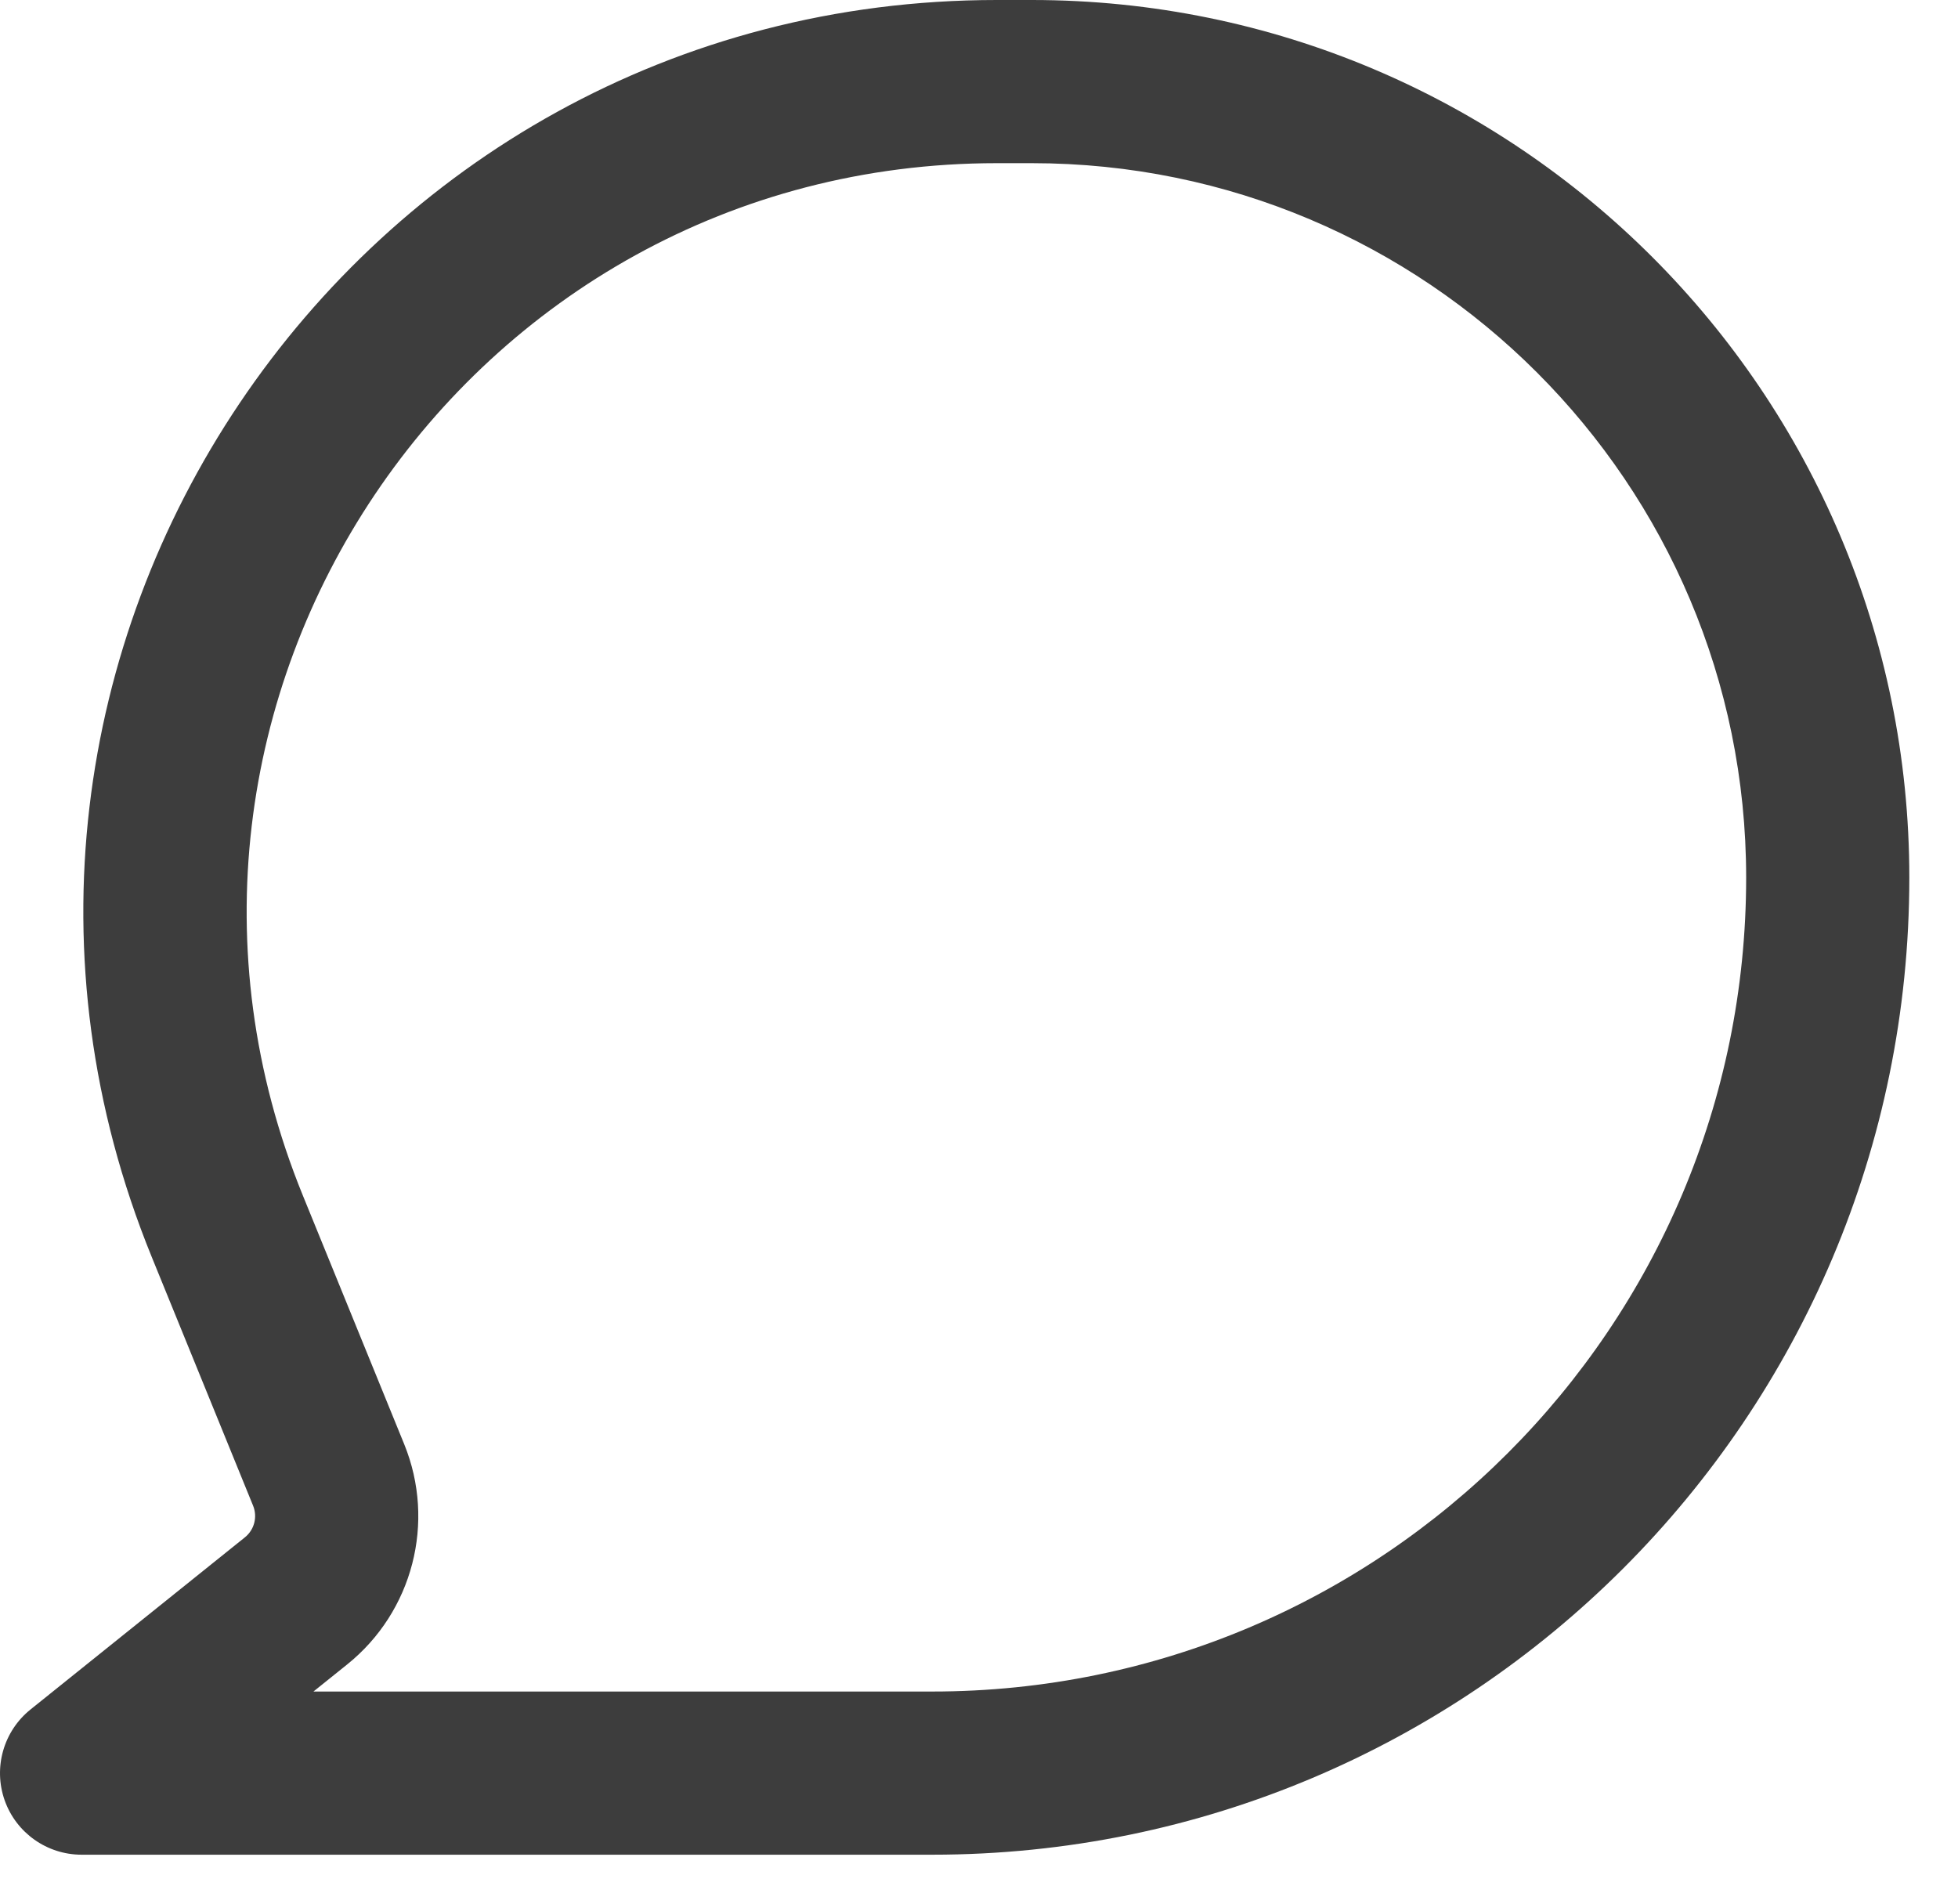
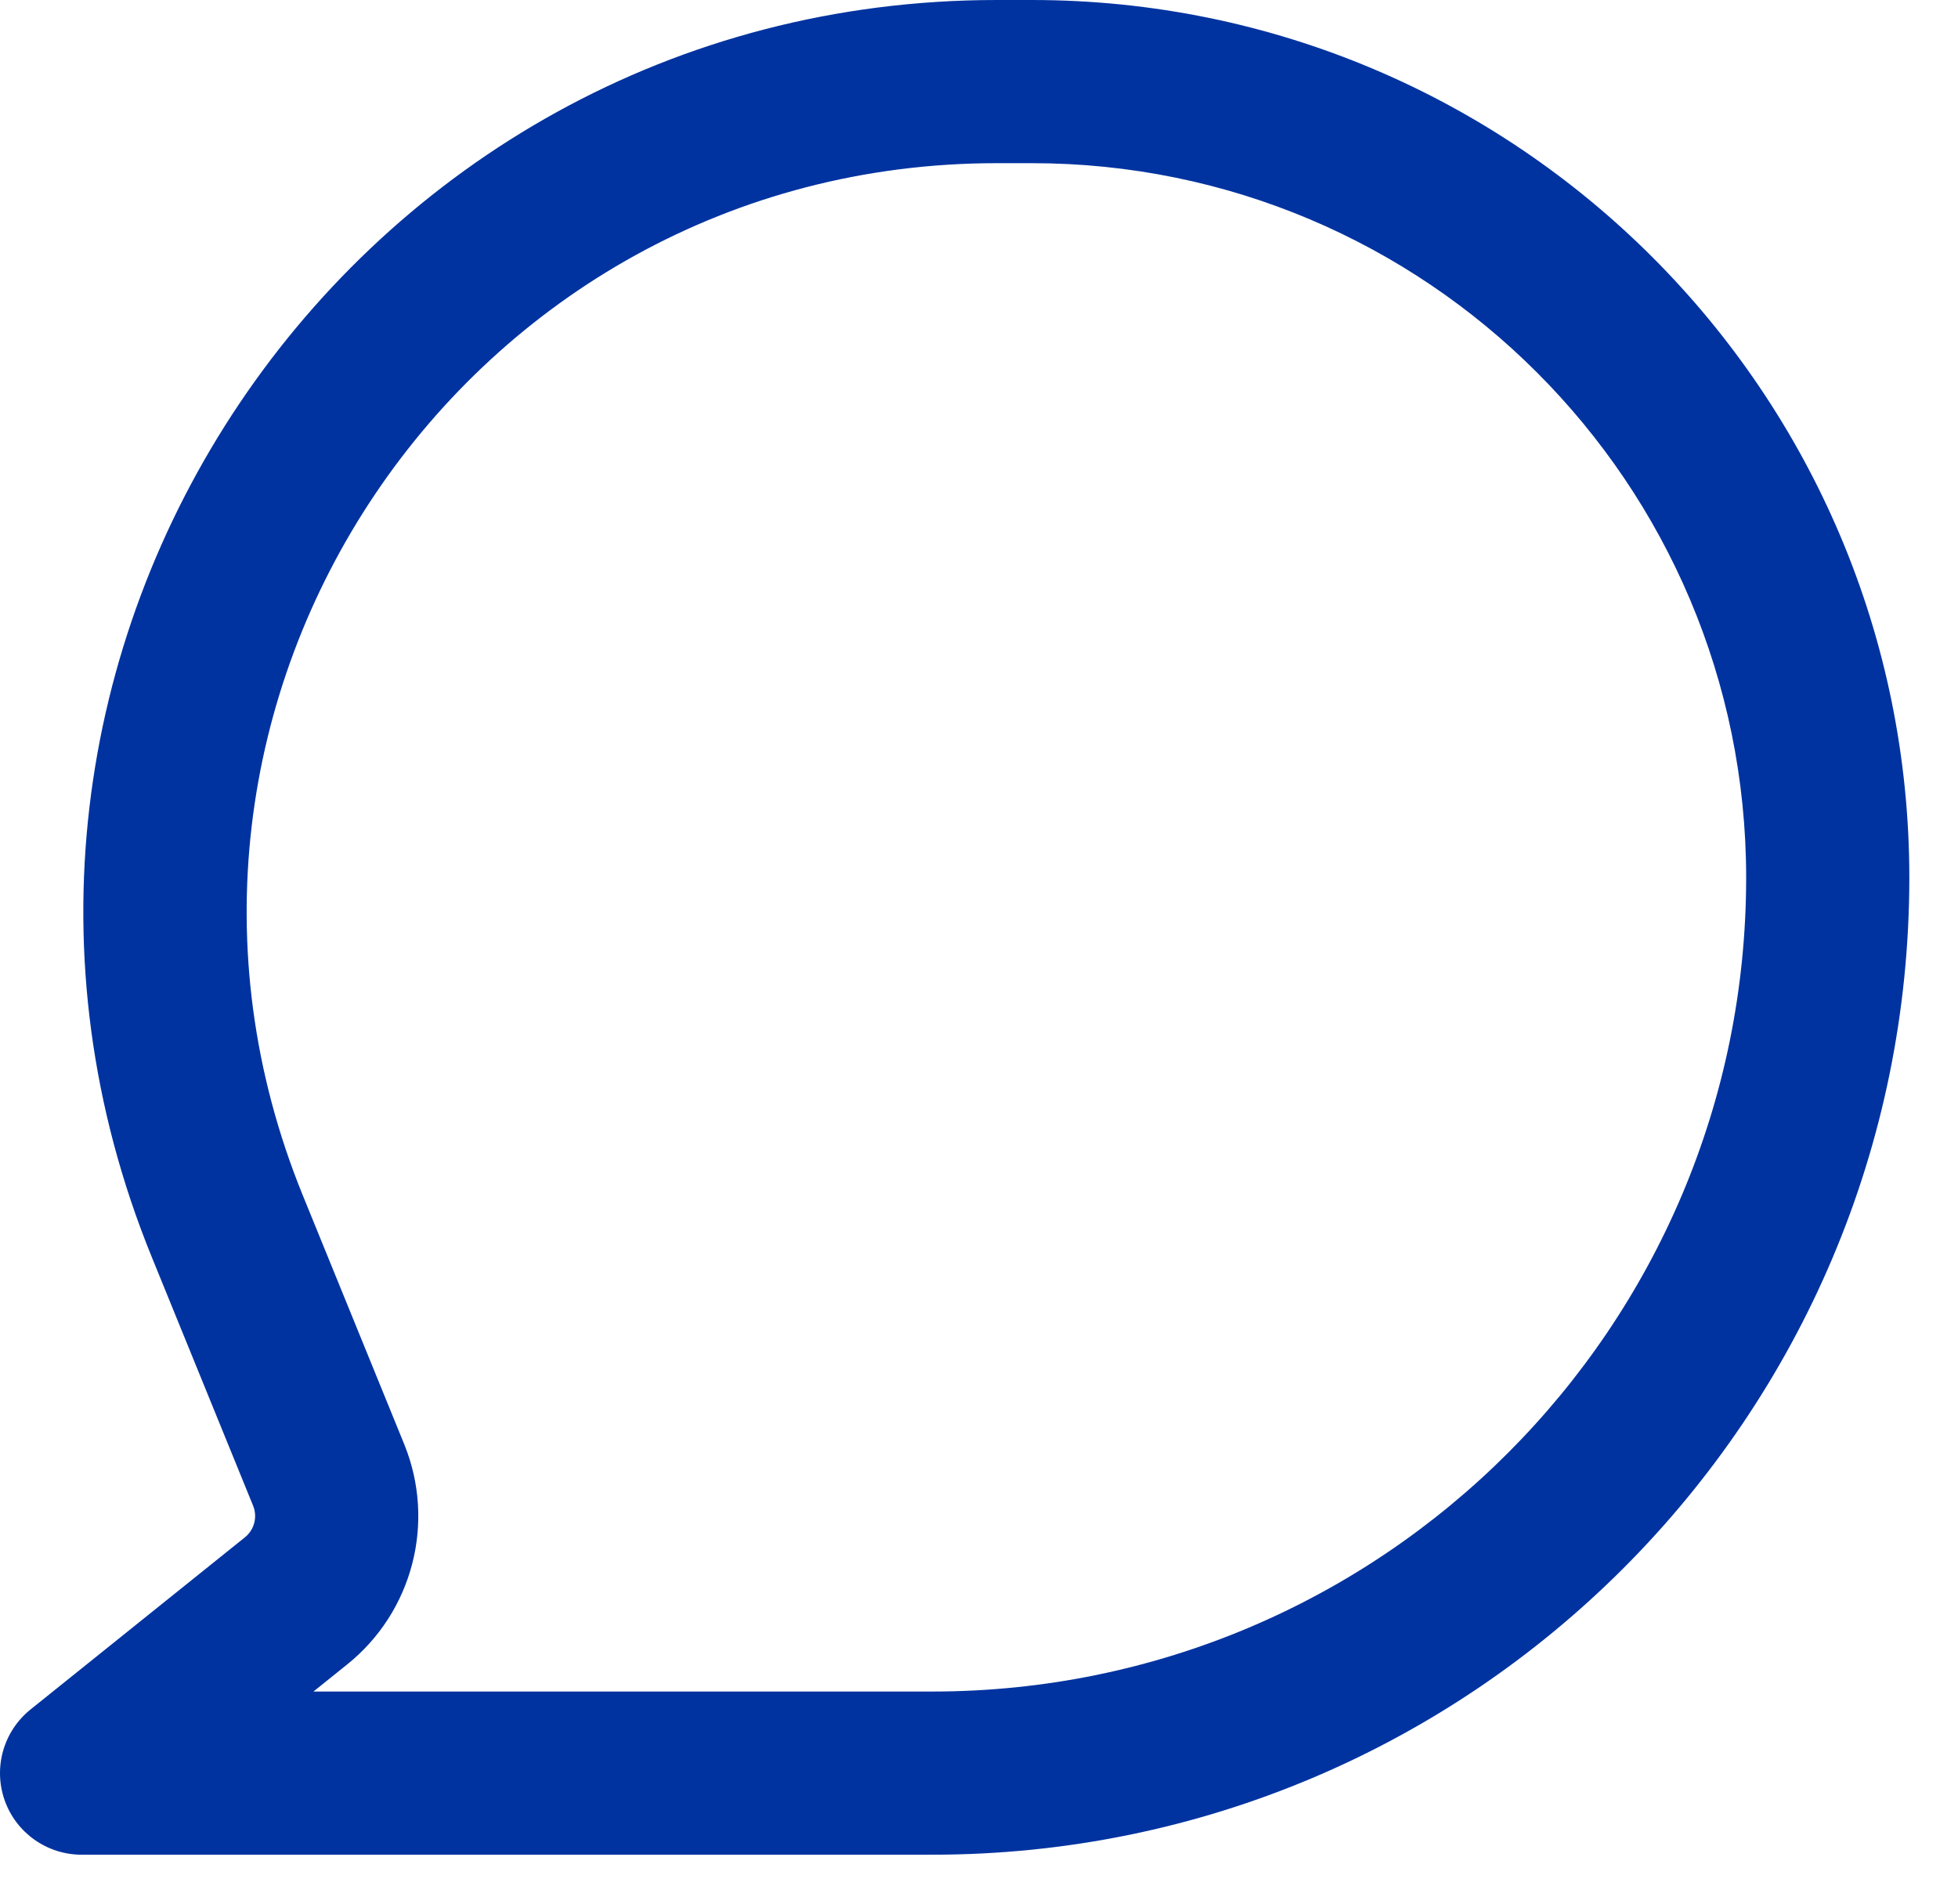
<svg xmlns="http://www.w3.org/2000/svg" width="36" height="35" viewBox="0 0 36 35" fill="none">
-   <path fill-rule="evenodd" clip-rule="evenodd" d="M2.789 23.108C-1.707 12.073 6.412 0 18.327 0H18.97C27.881 0 35.105 7.224 35.105 16.135C35.105 26.057 27.062 34.1 17.141 34.1H1.5C0.864 34.1 0.296 33.698 0.085 33.098C-0.126 32.497 0.065 31.829 0.561 31.43L4.504 28.264C4.676 28.125 4.737 27.89 4.654 27.685L2.789 23.108ZM18.327 3C8.542 3 1.876 12.915 5.567 21.977L7.432 26.553C8.016 27.987 7.589 29.634 6.382 30.603L5.763 31.1H17.141C25.405 31.1 32.105 24.4 32.105 16.135C32.105 8.881 26.224 3 18.97 3H18.327Z" fill="#3D3D3D" />
+   <path fill-rule="evenodd" clip-rule="evenodd" d="M2.789 23.108C-1.707 12.073 6.412 0 18.327 0H18.97C27.881 0 35.105 7.224 35.105 16.135C35.105 26.057 27.062 34.1 17.141 34.1H1.5C0.864 34.1 0.296 33.698 0.085 33.098C-0.126 32.497 0.065 31.829 0.561 31.43L4.504 28.264C4.676 28.125 4.737 27.89 4.654 27.685L2.789 23.108ZM18.327 3C8.542 3 1.876 12.915 5.567 21.977L7.432 26.553C8.016 27.987 7.589 29.634 6.382 30.603L5.763 31.1H17.141C25.405 31.1 32.105 24.4 32.105 16.135C32.105 8.881 26.224 3 18.97 3H18.327Z" fill="#0033A0" />
</svg>
